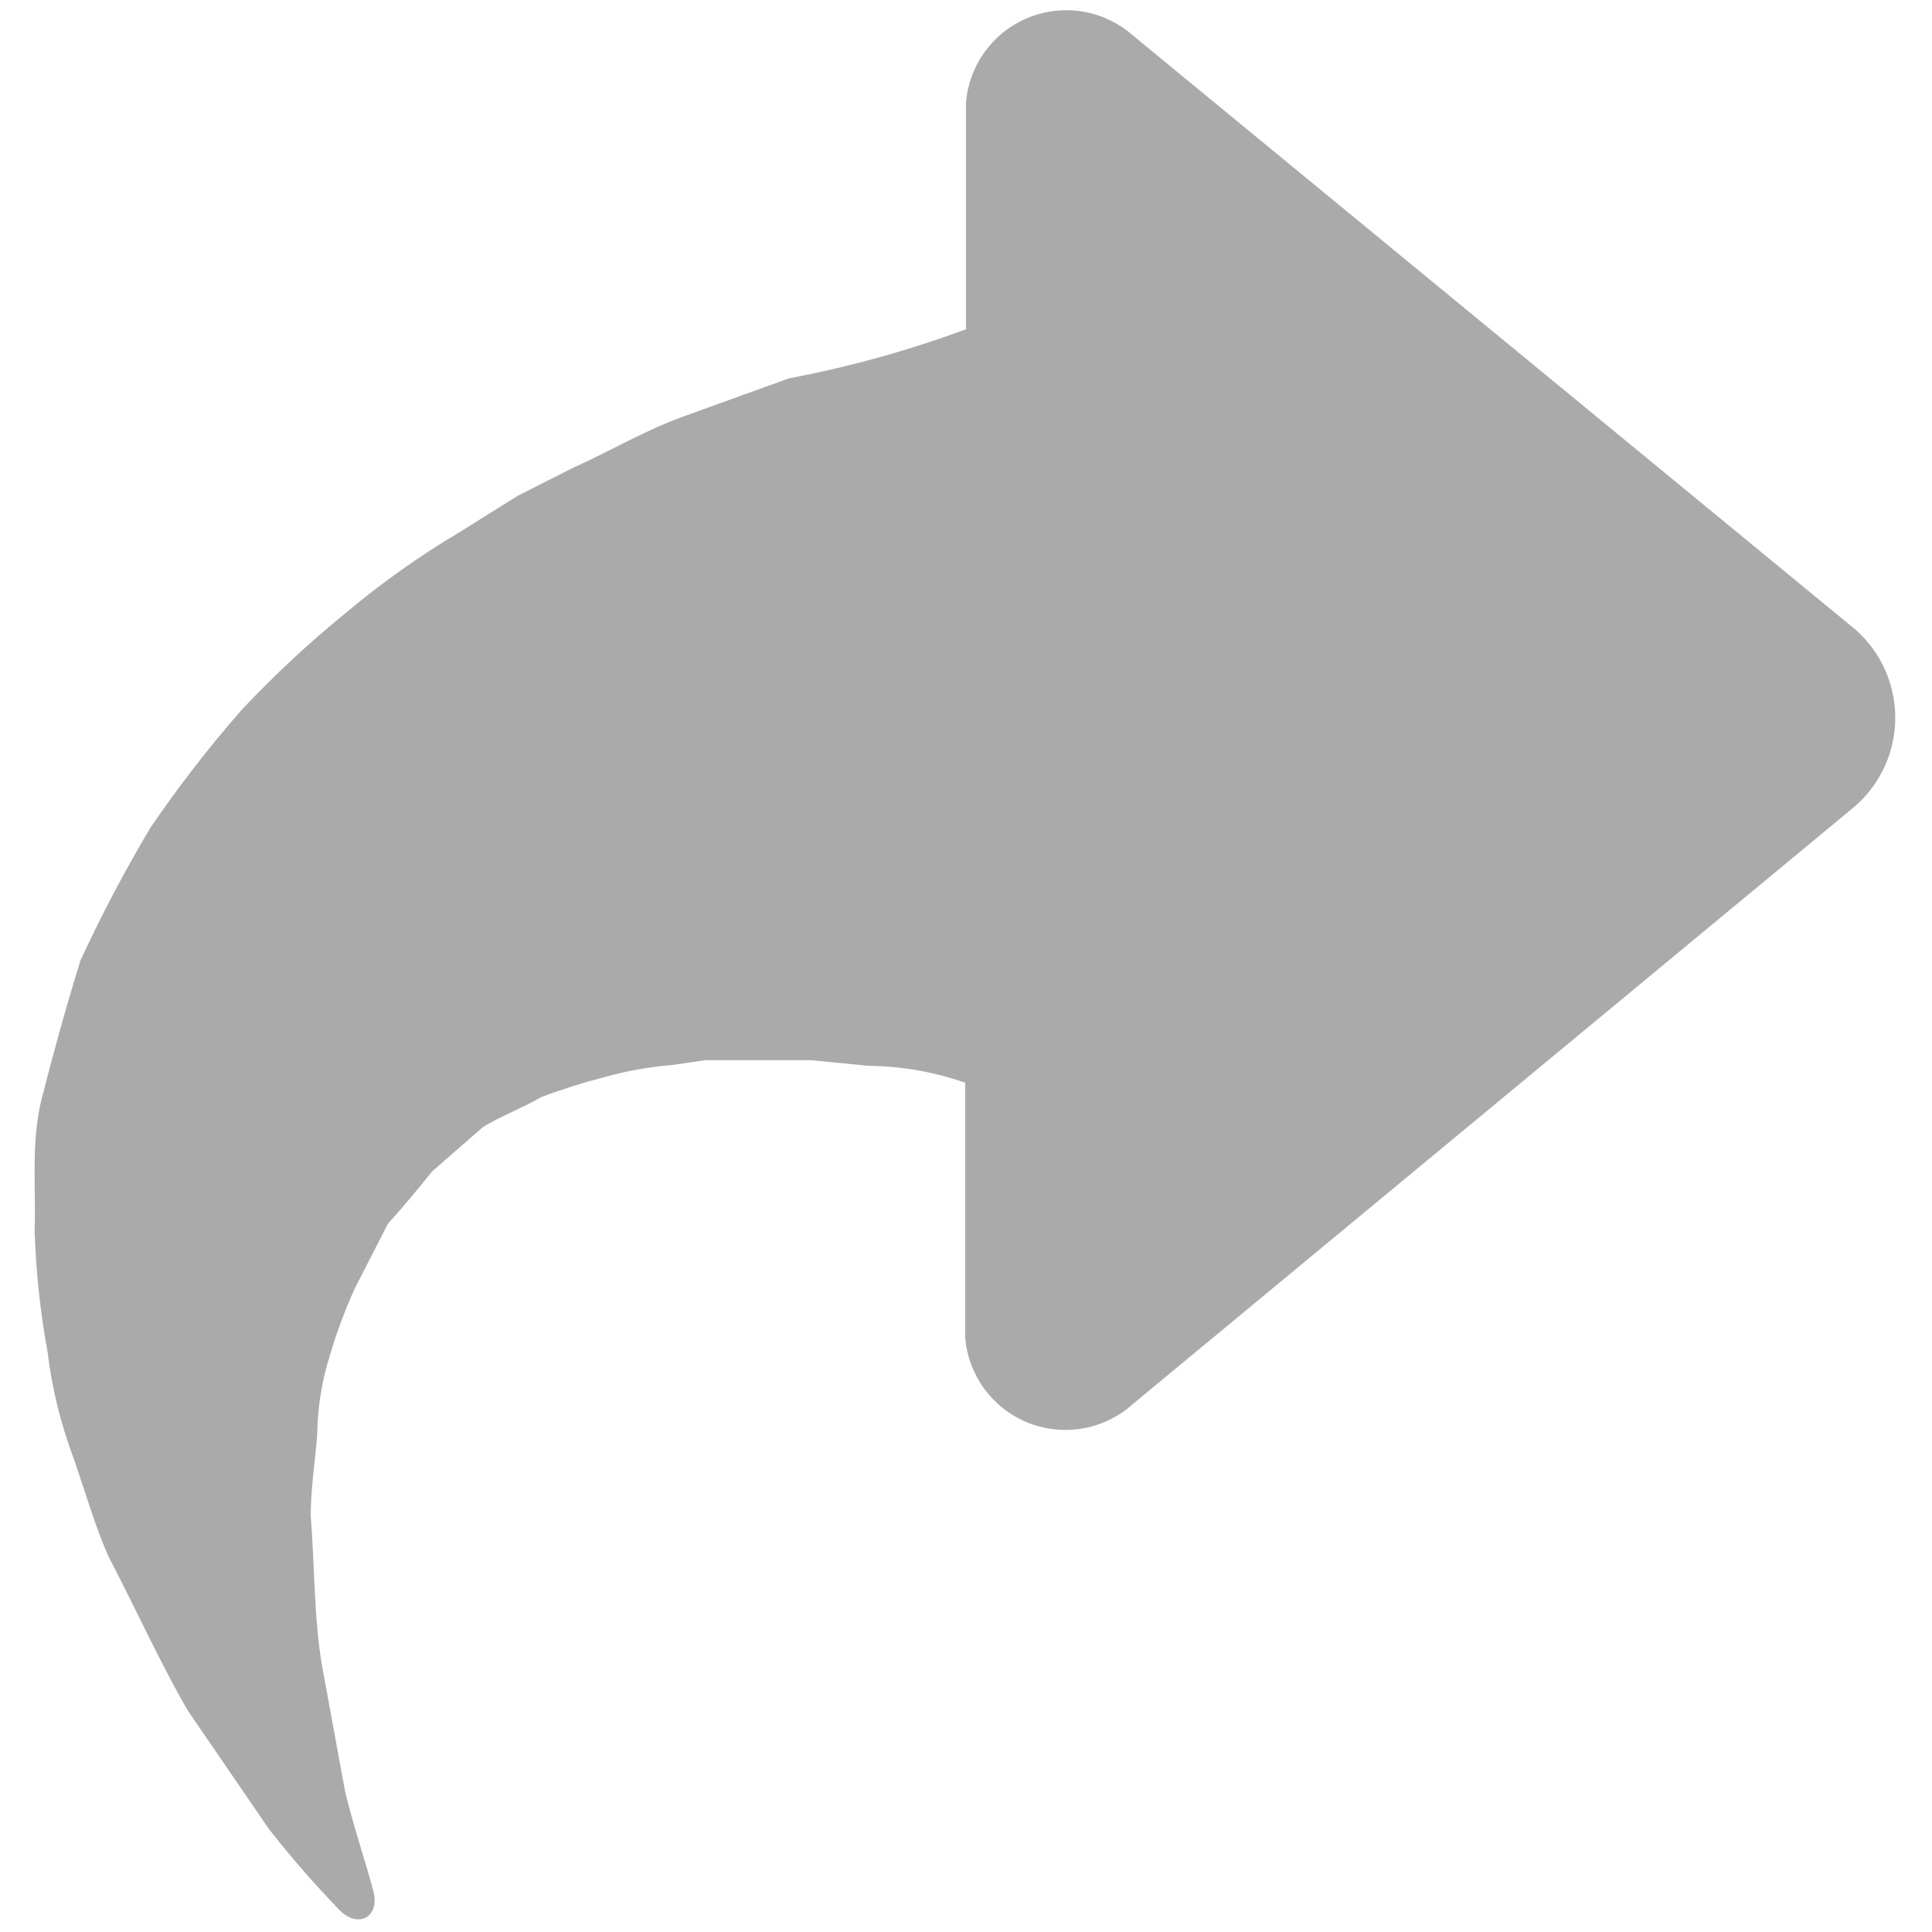
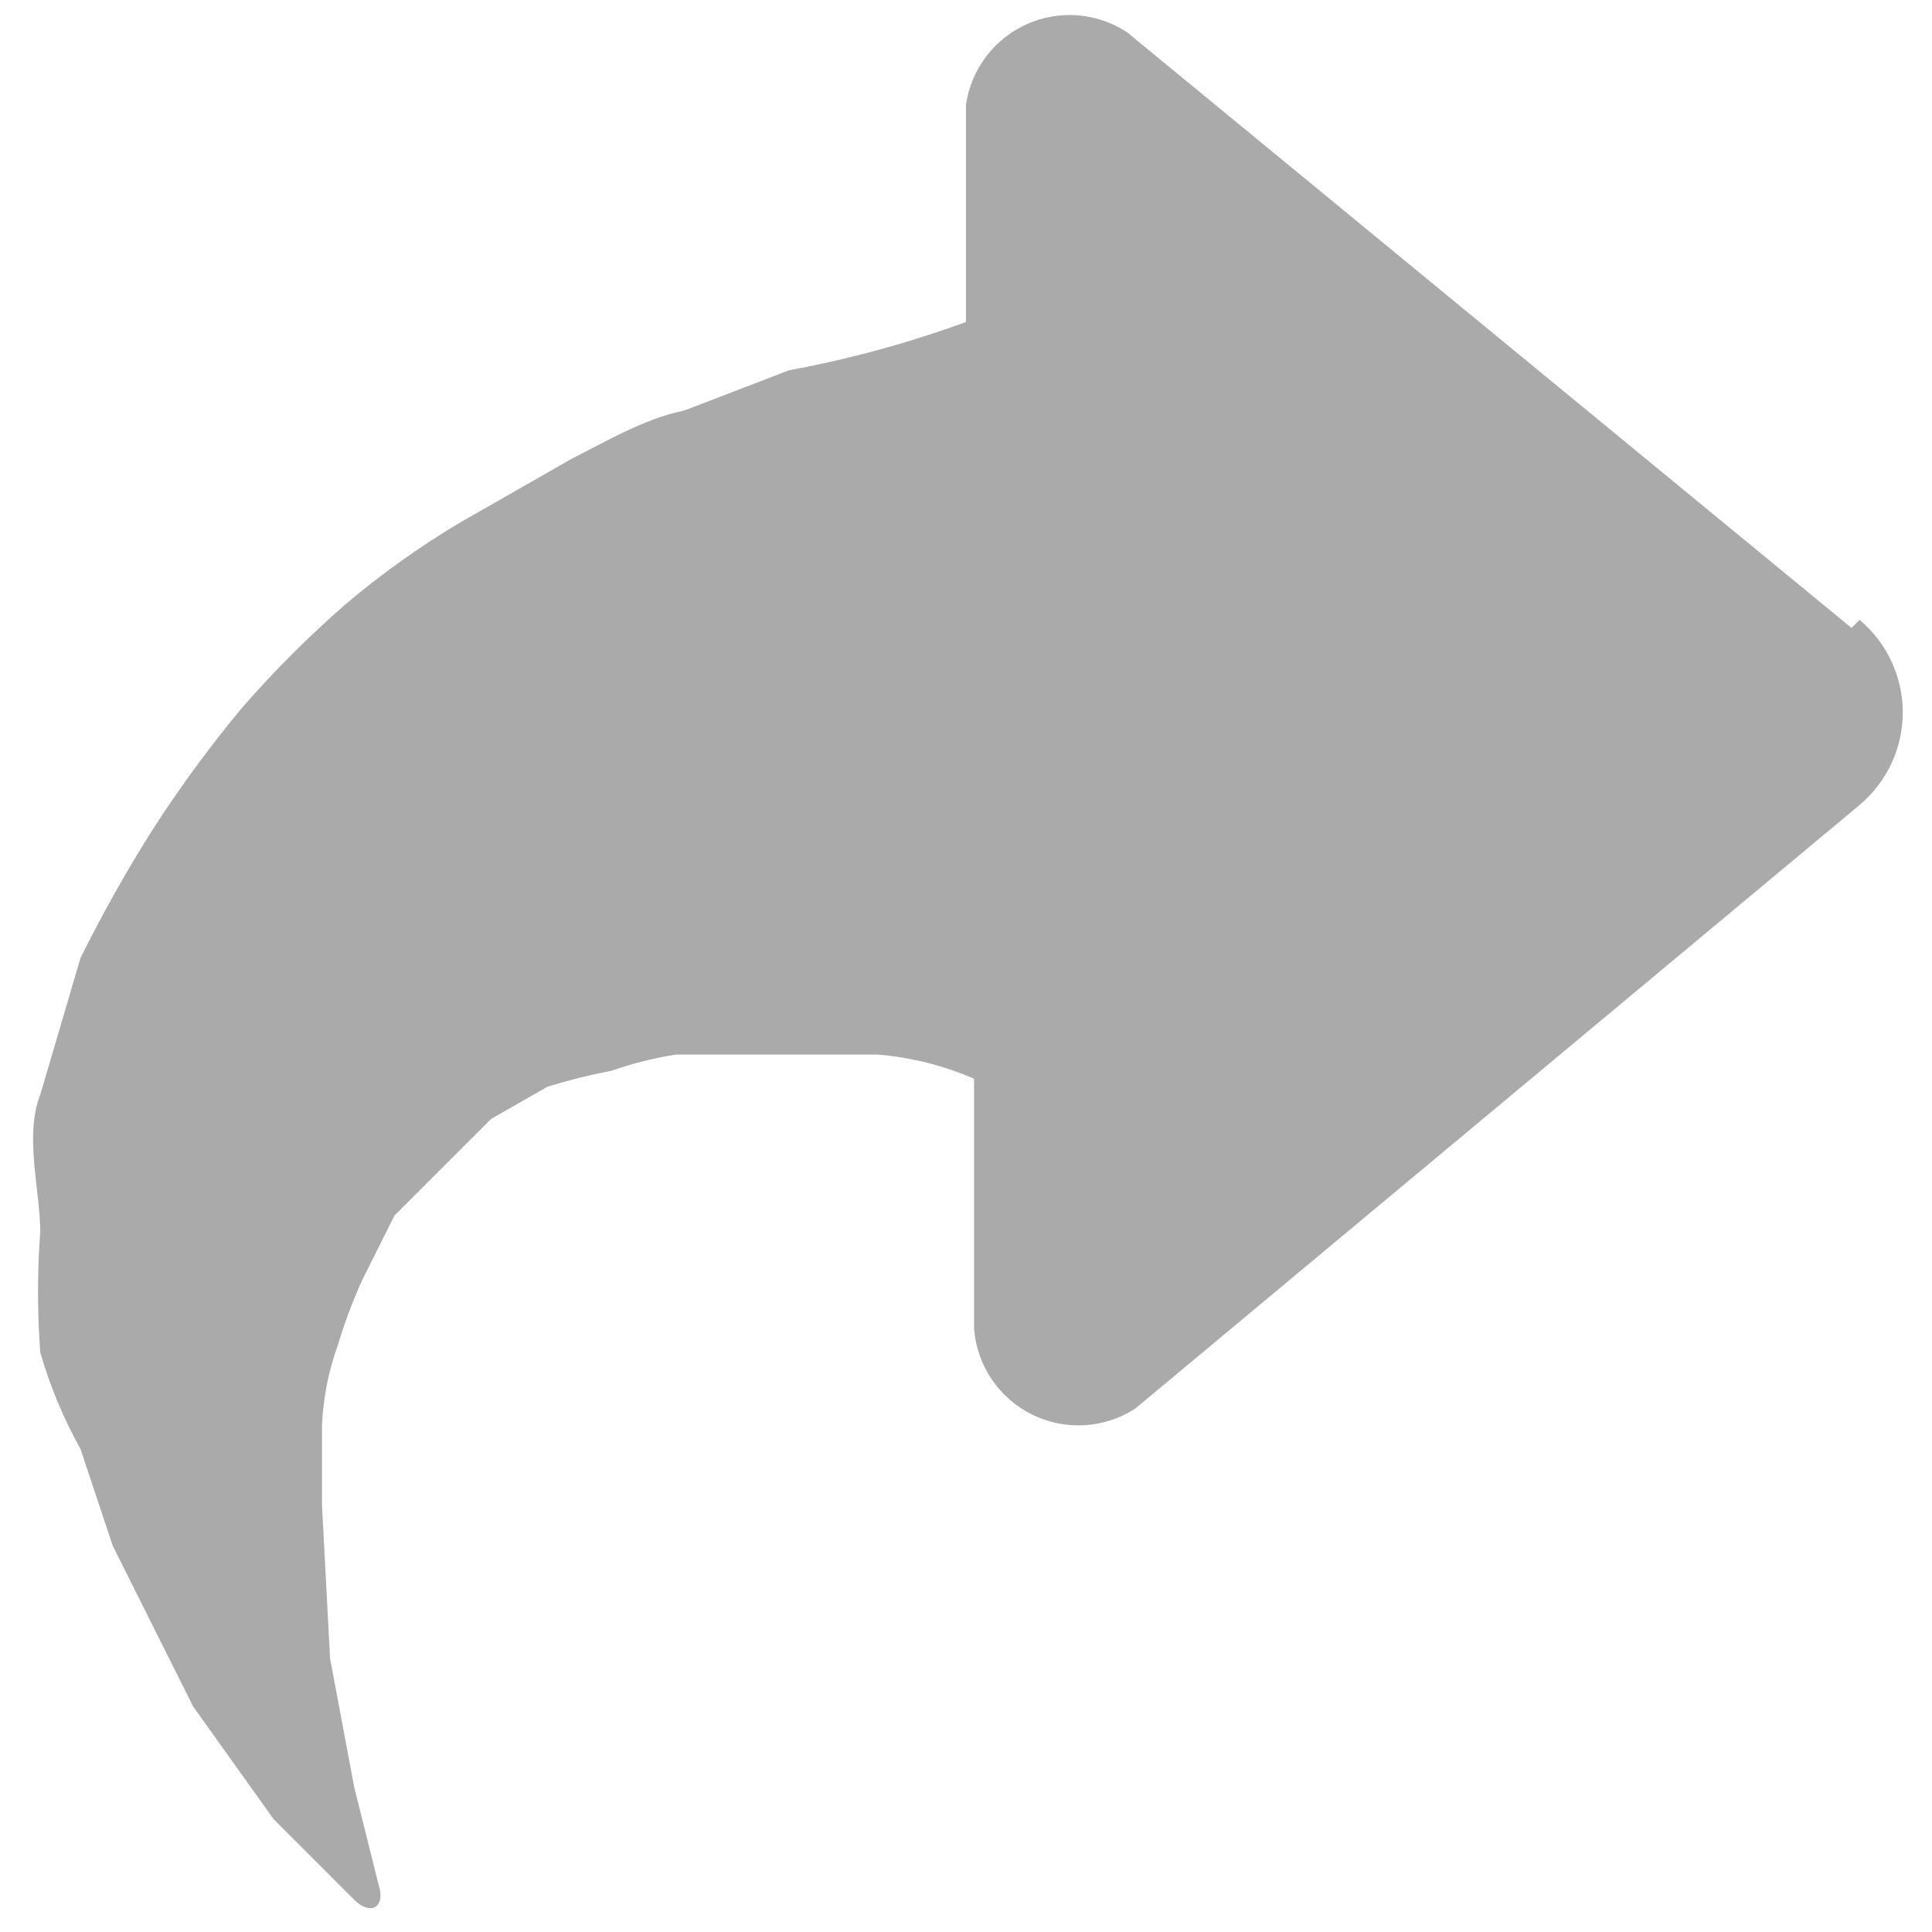
<svg xmlns="http://www.w3.org/2000/svg" width="24" height="24" viewBox="0 0 24 24">
-   <path style="fill:#aaa" d="M23.06,7.83L14,0.38a1.25,1.25,0,0,0-2,.89V4.09a13.61,13.61,0,0,1-2.2.61l-1.3.47C8,         5.35,7.59,5.6,7.12,5.81l-0.69.35-0.72.45a10.62,10.62,0,0,0-1.41,1A13.22,13.22,0,0,0,3,8.82a15.31,15.31,         0,0,0-1.13,1.46A17.63,17.63,0,0,0,1,11.93c-0.18.58-.34,1.16-0.48,1.71S0.45,14.76.43,15.29a10.2,10.2,0,0,0,.16,         1.5,5.72,5.72,0,0,0,.33,1.34c0.14,0.41.26,0.82,0.42,1.19,0.37,0.71.67,1.38,1,1.94l1,1.46c0.32,0.41.63,0.75,0.87,         1s0.51,0.09.43-.22-0.23-.75-0.35-1.23L4,20.69c-0.1-.58-0.09-1.22-0.14-1.86,0-.32.05-0.65,0.08-1a3.44,3.44,0,0,1,         .16-1A6.44,6.44,0,0,1,4.41,16l0.41-.8c0.2-.22.38-0.44,0.55-0.65L6,14c0.23-.14.5-0.24,0.72-0.37a7.52,7.52,0,0,1,         .79-0.25,4.48,4.48,0,0,1,.84-0.15l0.41-.06H9.22c0.3,0,.56,0,0.85,0l0.72,0.07a3.77,3.77,0,0,1,1.2.21v3.17a1.25,         1.25,0,0,0,2,.89l9-7.45A1.46,1.46,0,0,0,23.06,7.83Z" />
+   <path fill="#aaa" d="M23 7.8L14 .4a1.3 1.3 0 0 0-2 .9V4a13.6 13.6 0 0 1-2.2.6l-1.3.5c-.5.1-1 .4-1.4.6l-.7.4-.7.4a10.6 10.6 0 0 0-1.4 1A13.2 13.2 0 0 0 3 8.8a15.3 15.3 0 0 0-1.1 1.5 17.6 17.6 0 0 0-.9 1.6l-.5 1.7c-.2.5 0 1.2 0 1.7a10.2 10.2 0 0 0 0 1.5A5.7 5.7 0 0 0 1 18l.4 1.2 1 2 1 1.4 1 1c.2.2.4.1.3-.2l-.3-1.2-.3-1.6-.1-1.9v-1a3.4 3.4 0 0 1 .2-1 6.4 6.4 0 0 1 .3-.8l.4-.8.6-.6.6-.6.7-.4a7.5 7.5 0 0 1 .8-.2 4.5 4.5 0 0 1 .8-.2h2.5a3.8 3.8 0 0 1 1.2.3v3.1a1.3 1.3 0 0 0 2 1l9-7.5a1.5 1.5 0 0 0 0-2.3z" />
</svg>
